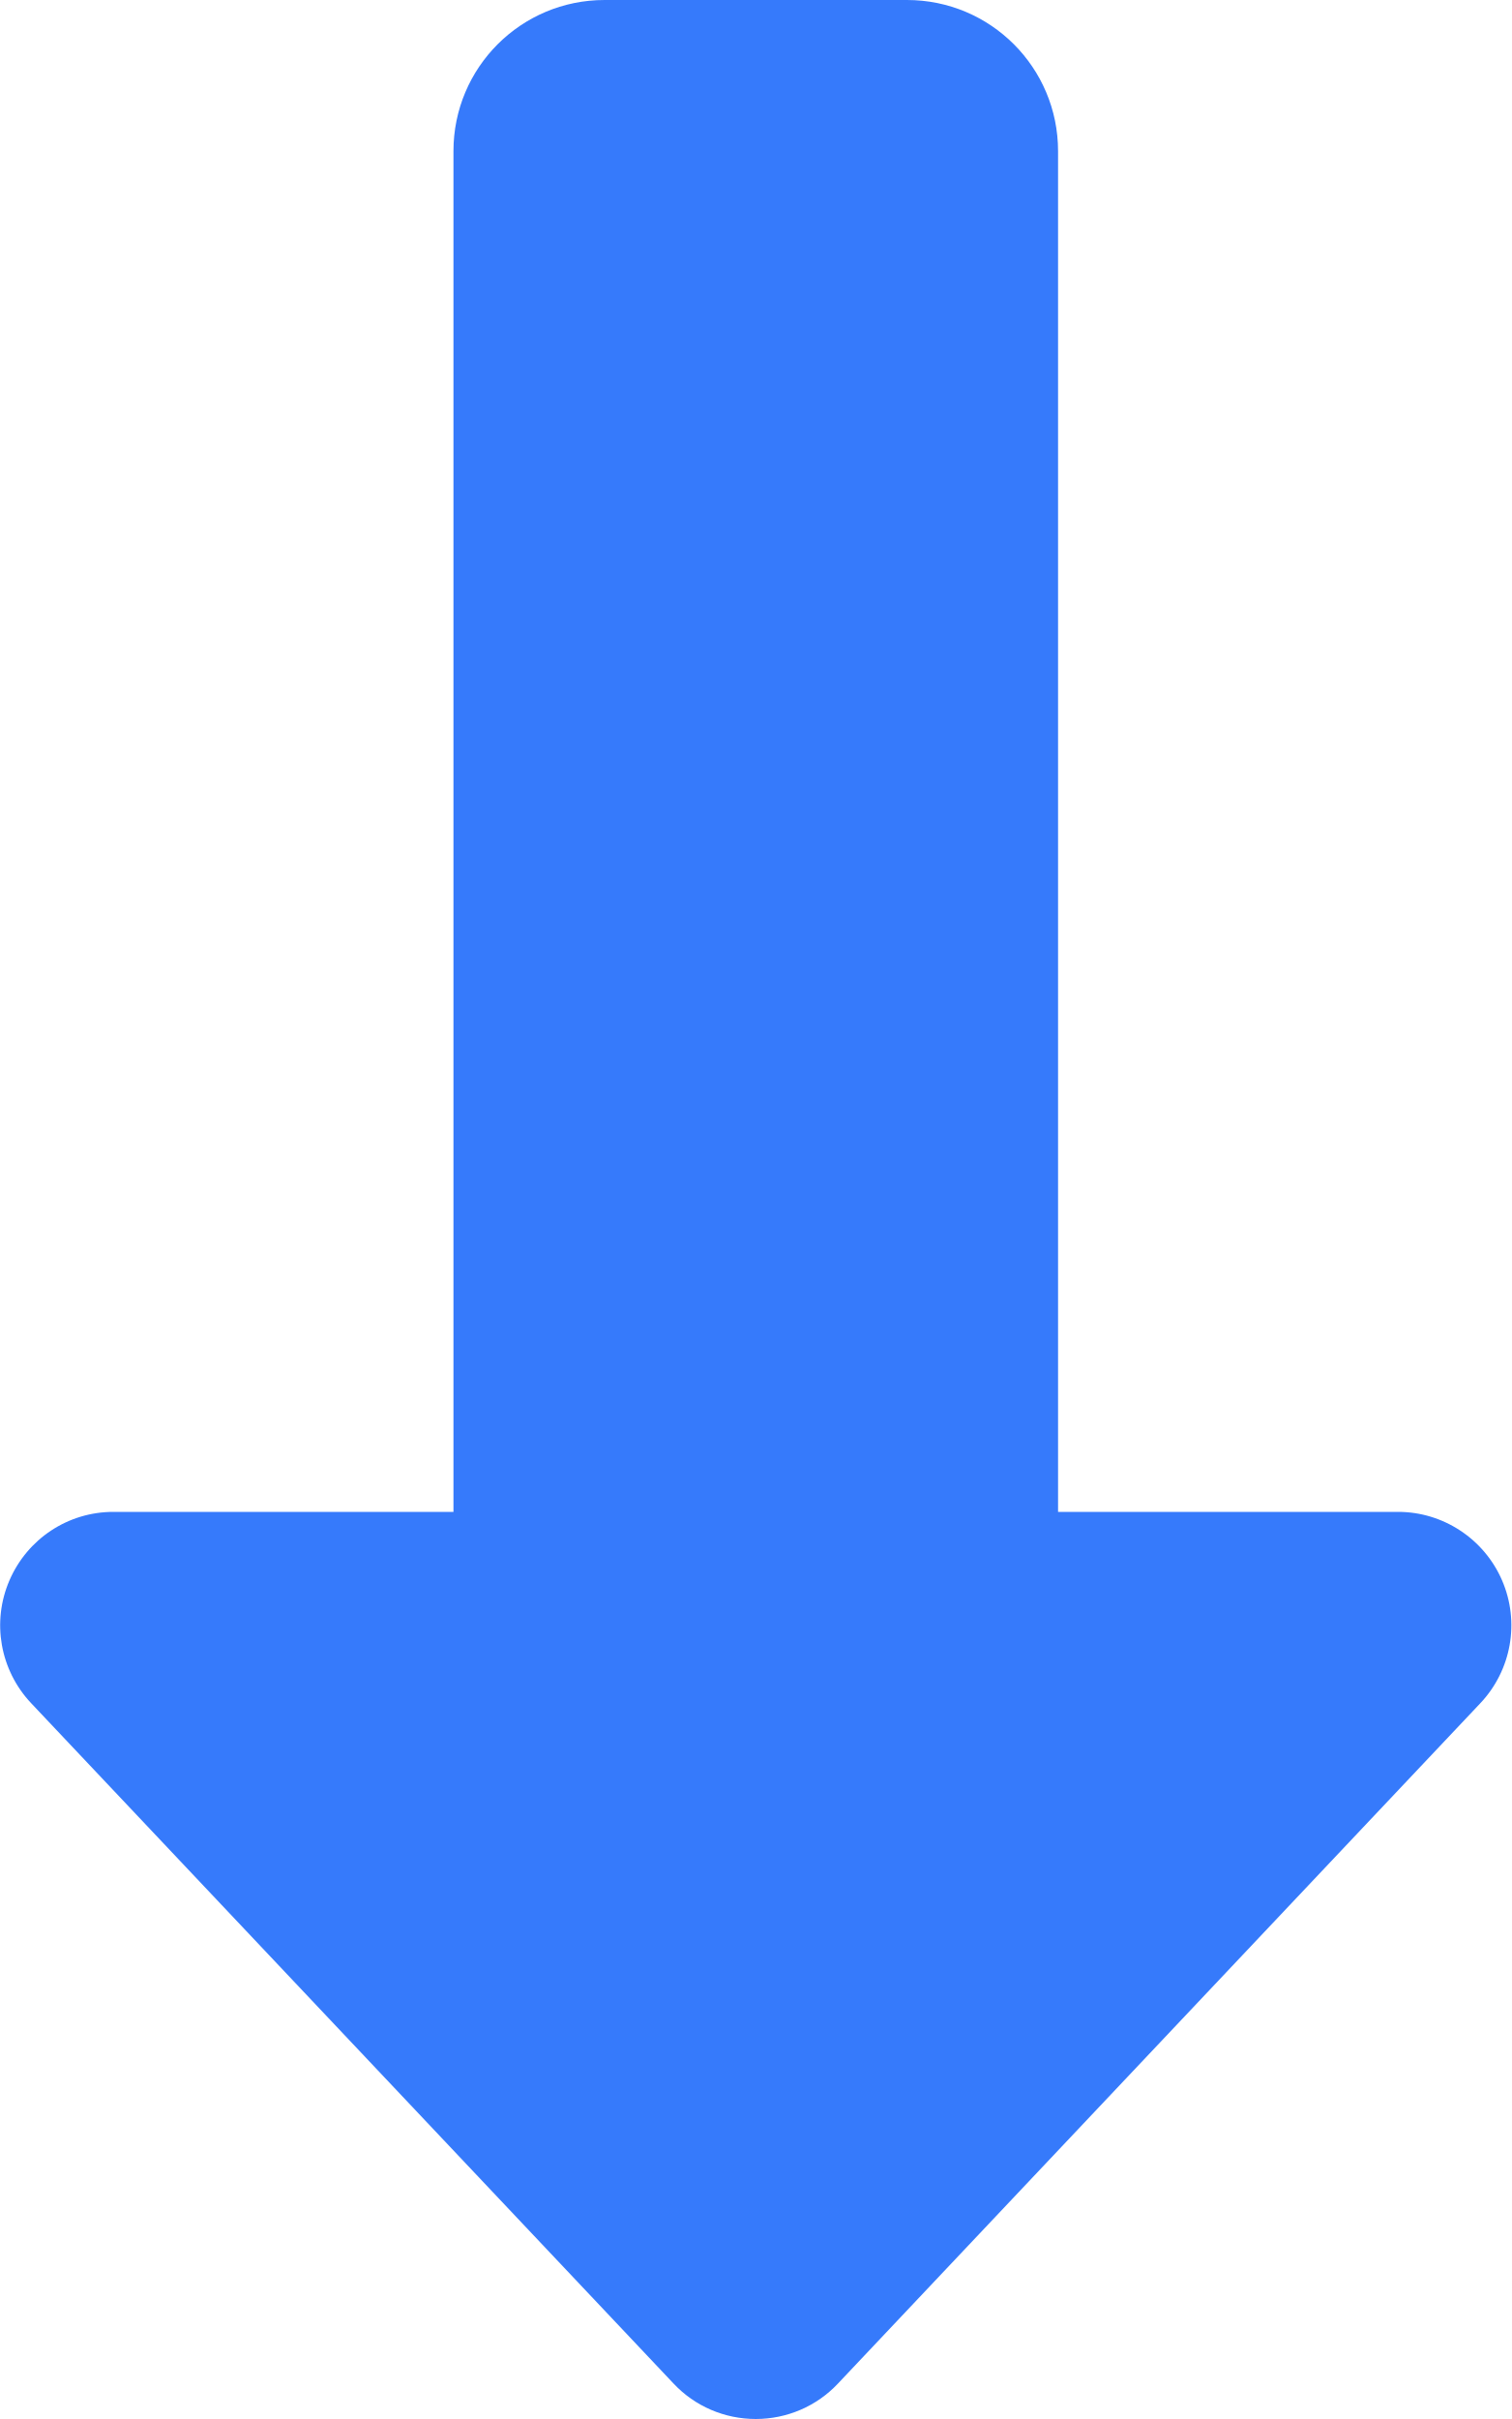
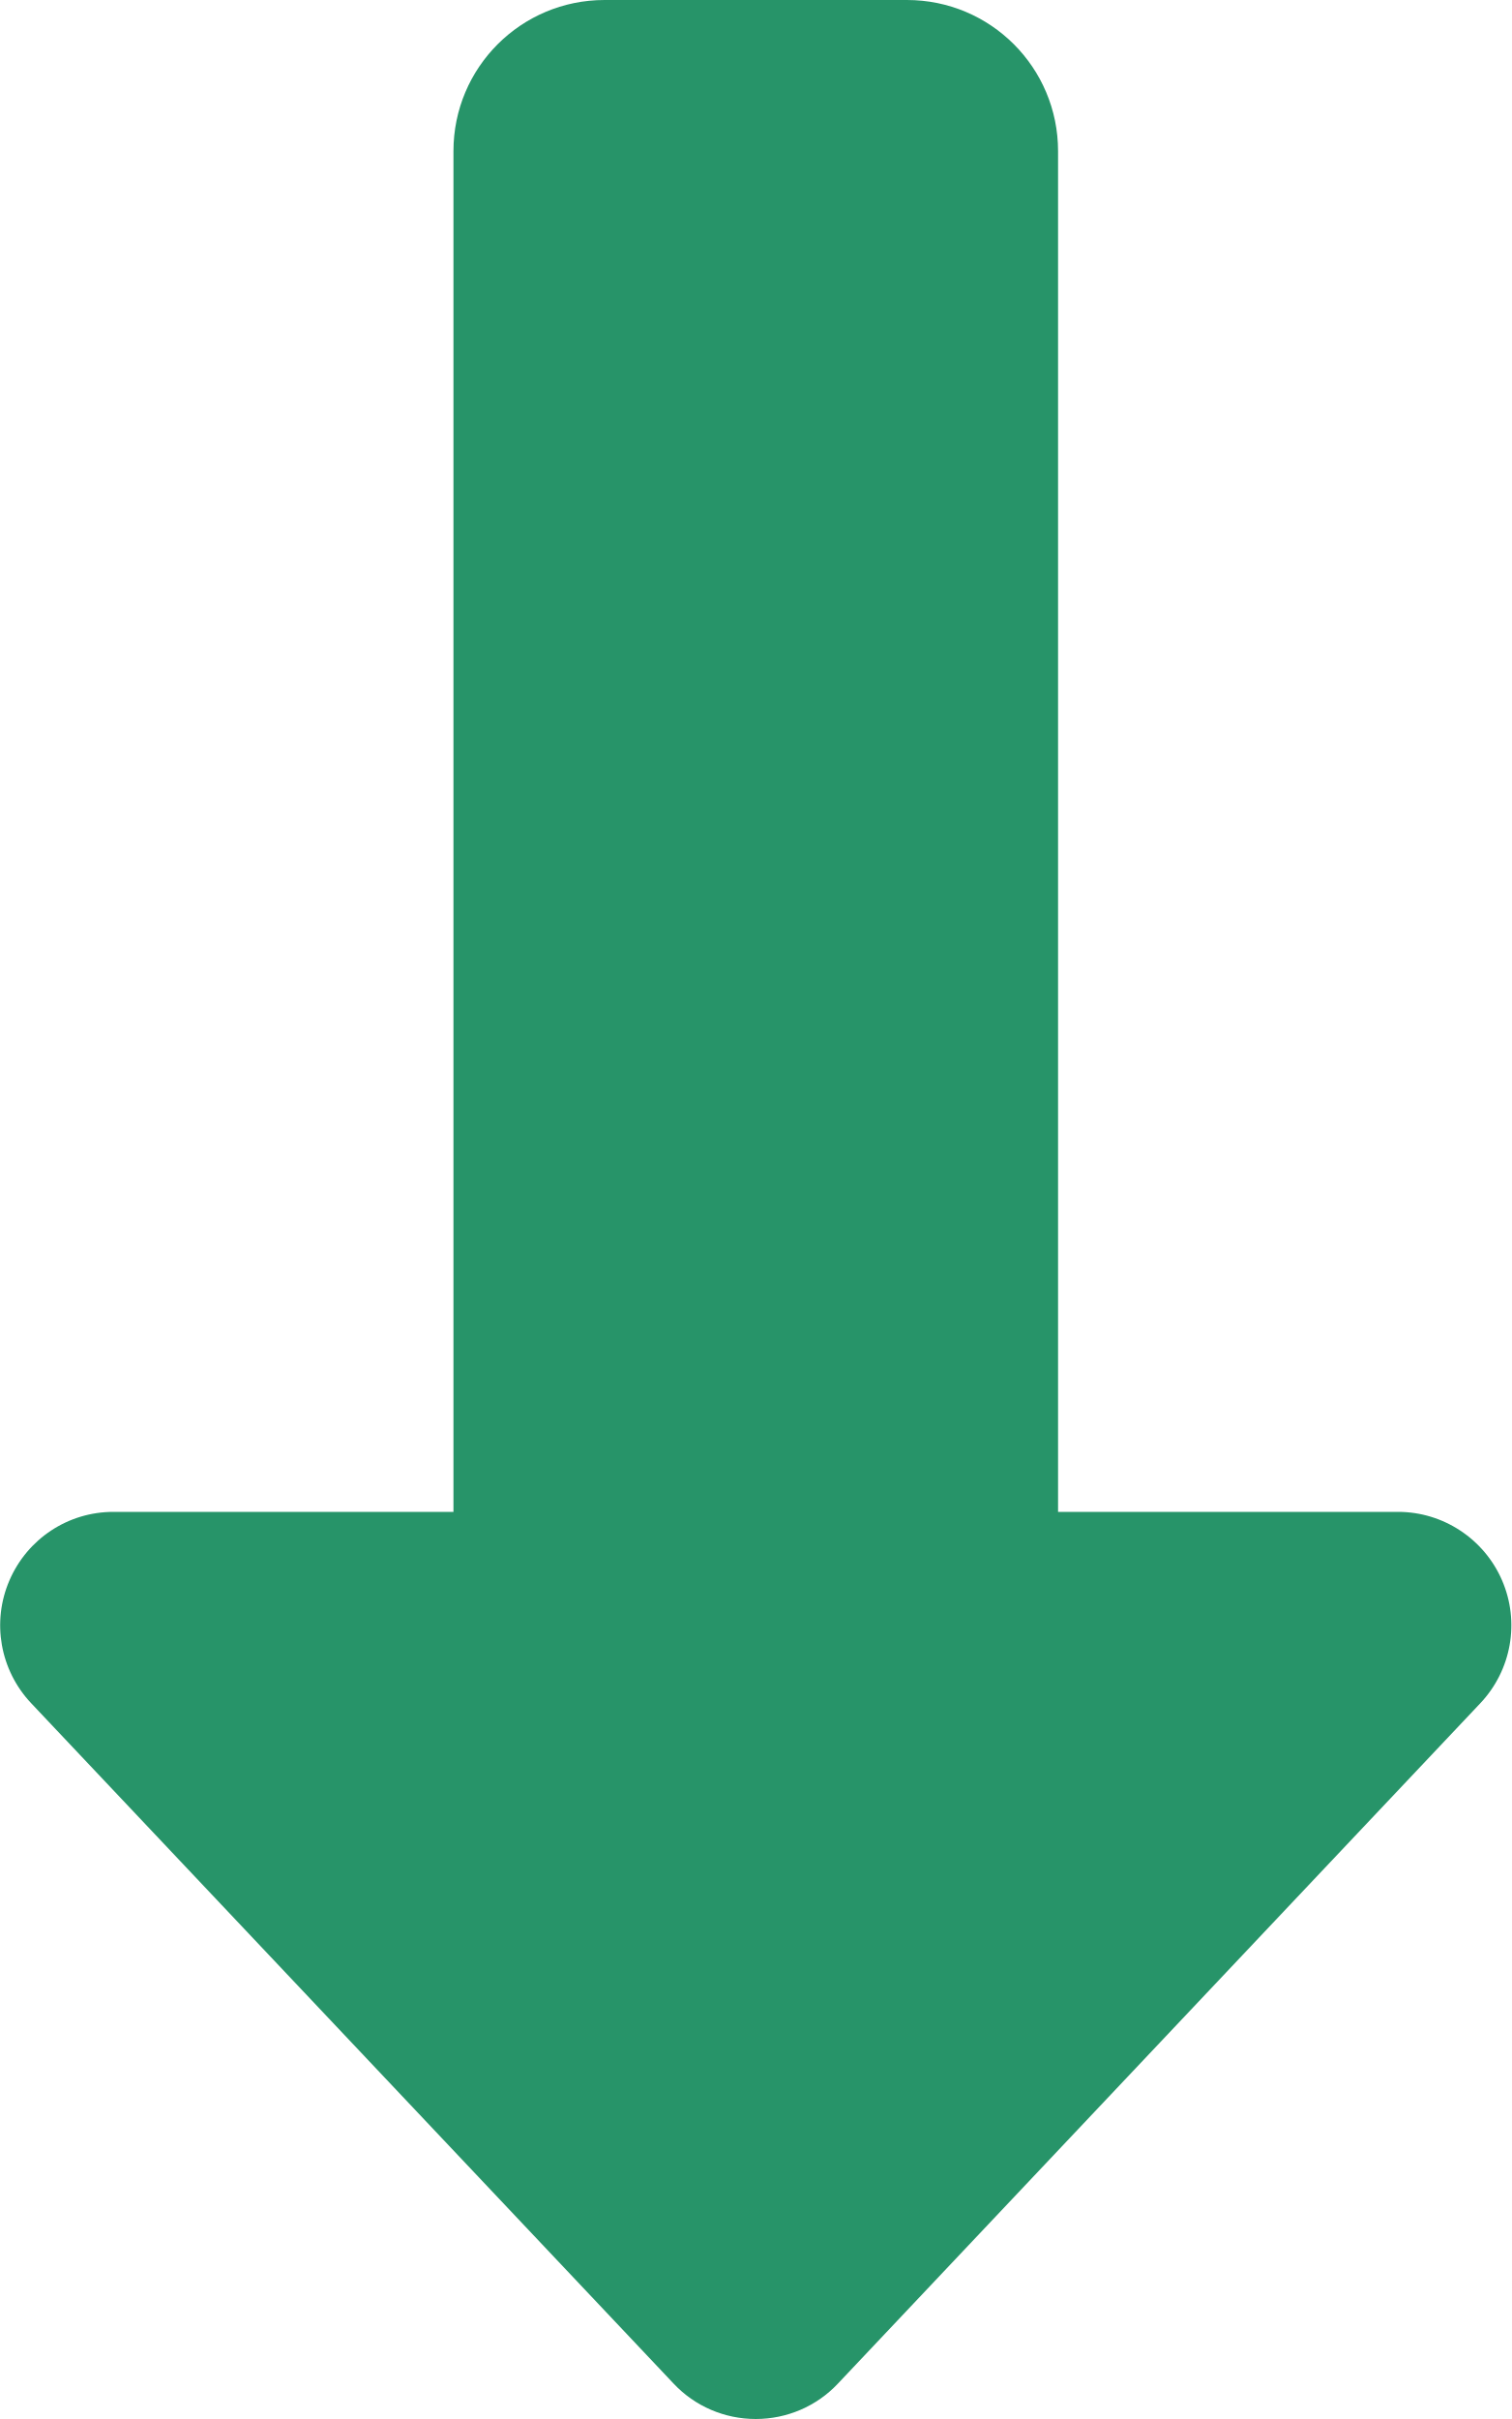
<svg xmlns="http://www.w3.org/2000/svg" viewBox="0 0 320 512">
-   <path fill="#367afb" d="M2 334.5c-3.8 8.8-2 19 4.6 26l136 144c4.5 4.8 10.8 7.5 17.4 7.5s12.9-2.7 17.4-7.5l136-144c6.6-7 8.4-17.2 4.6-26s-12.5-14.5-22-14.5l-72 0 0-288c0-17.7-14.3-32-32-32L128 0C110.3 0 96 14.3 96 32l0 288-72 0c-9.6 0-18.2 5.7-22 14.5z" />
+   <path fill="#279469" d="M2 334.5c-3.8 8.8-2 19 4.6 26l136 144c4.5 4.8 10.8 7.5 17.4 7.5s12.9-2.7 17.4-7.5l136-144c6.6-7 8.4-17.2 4.6-26s-12.5-14.5-22-14.5l-72 0 0-288c0-17.7-14.3-32-32-32L128 0C110.3 0 96 14.3 96 32l0 288-72 0c-9.6 0-18.2 5.7-22 14.5z" />
</svg>
